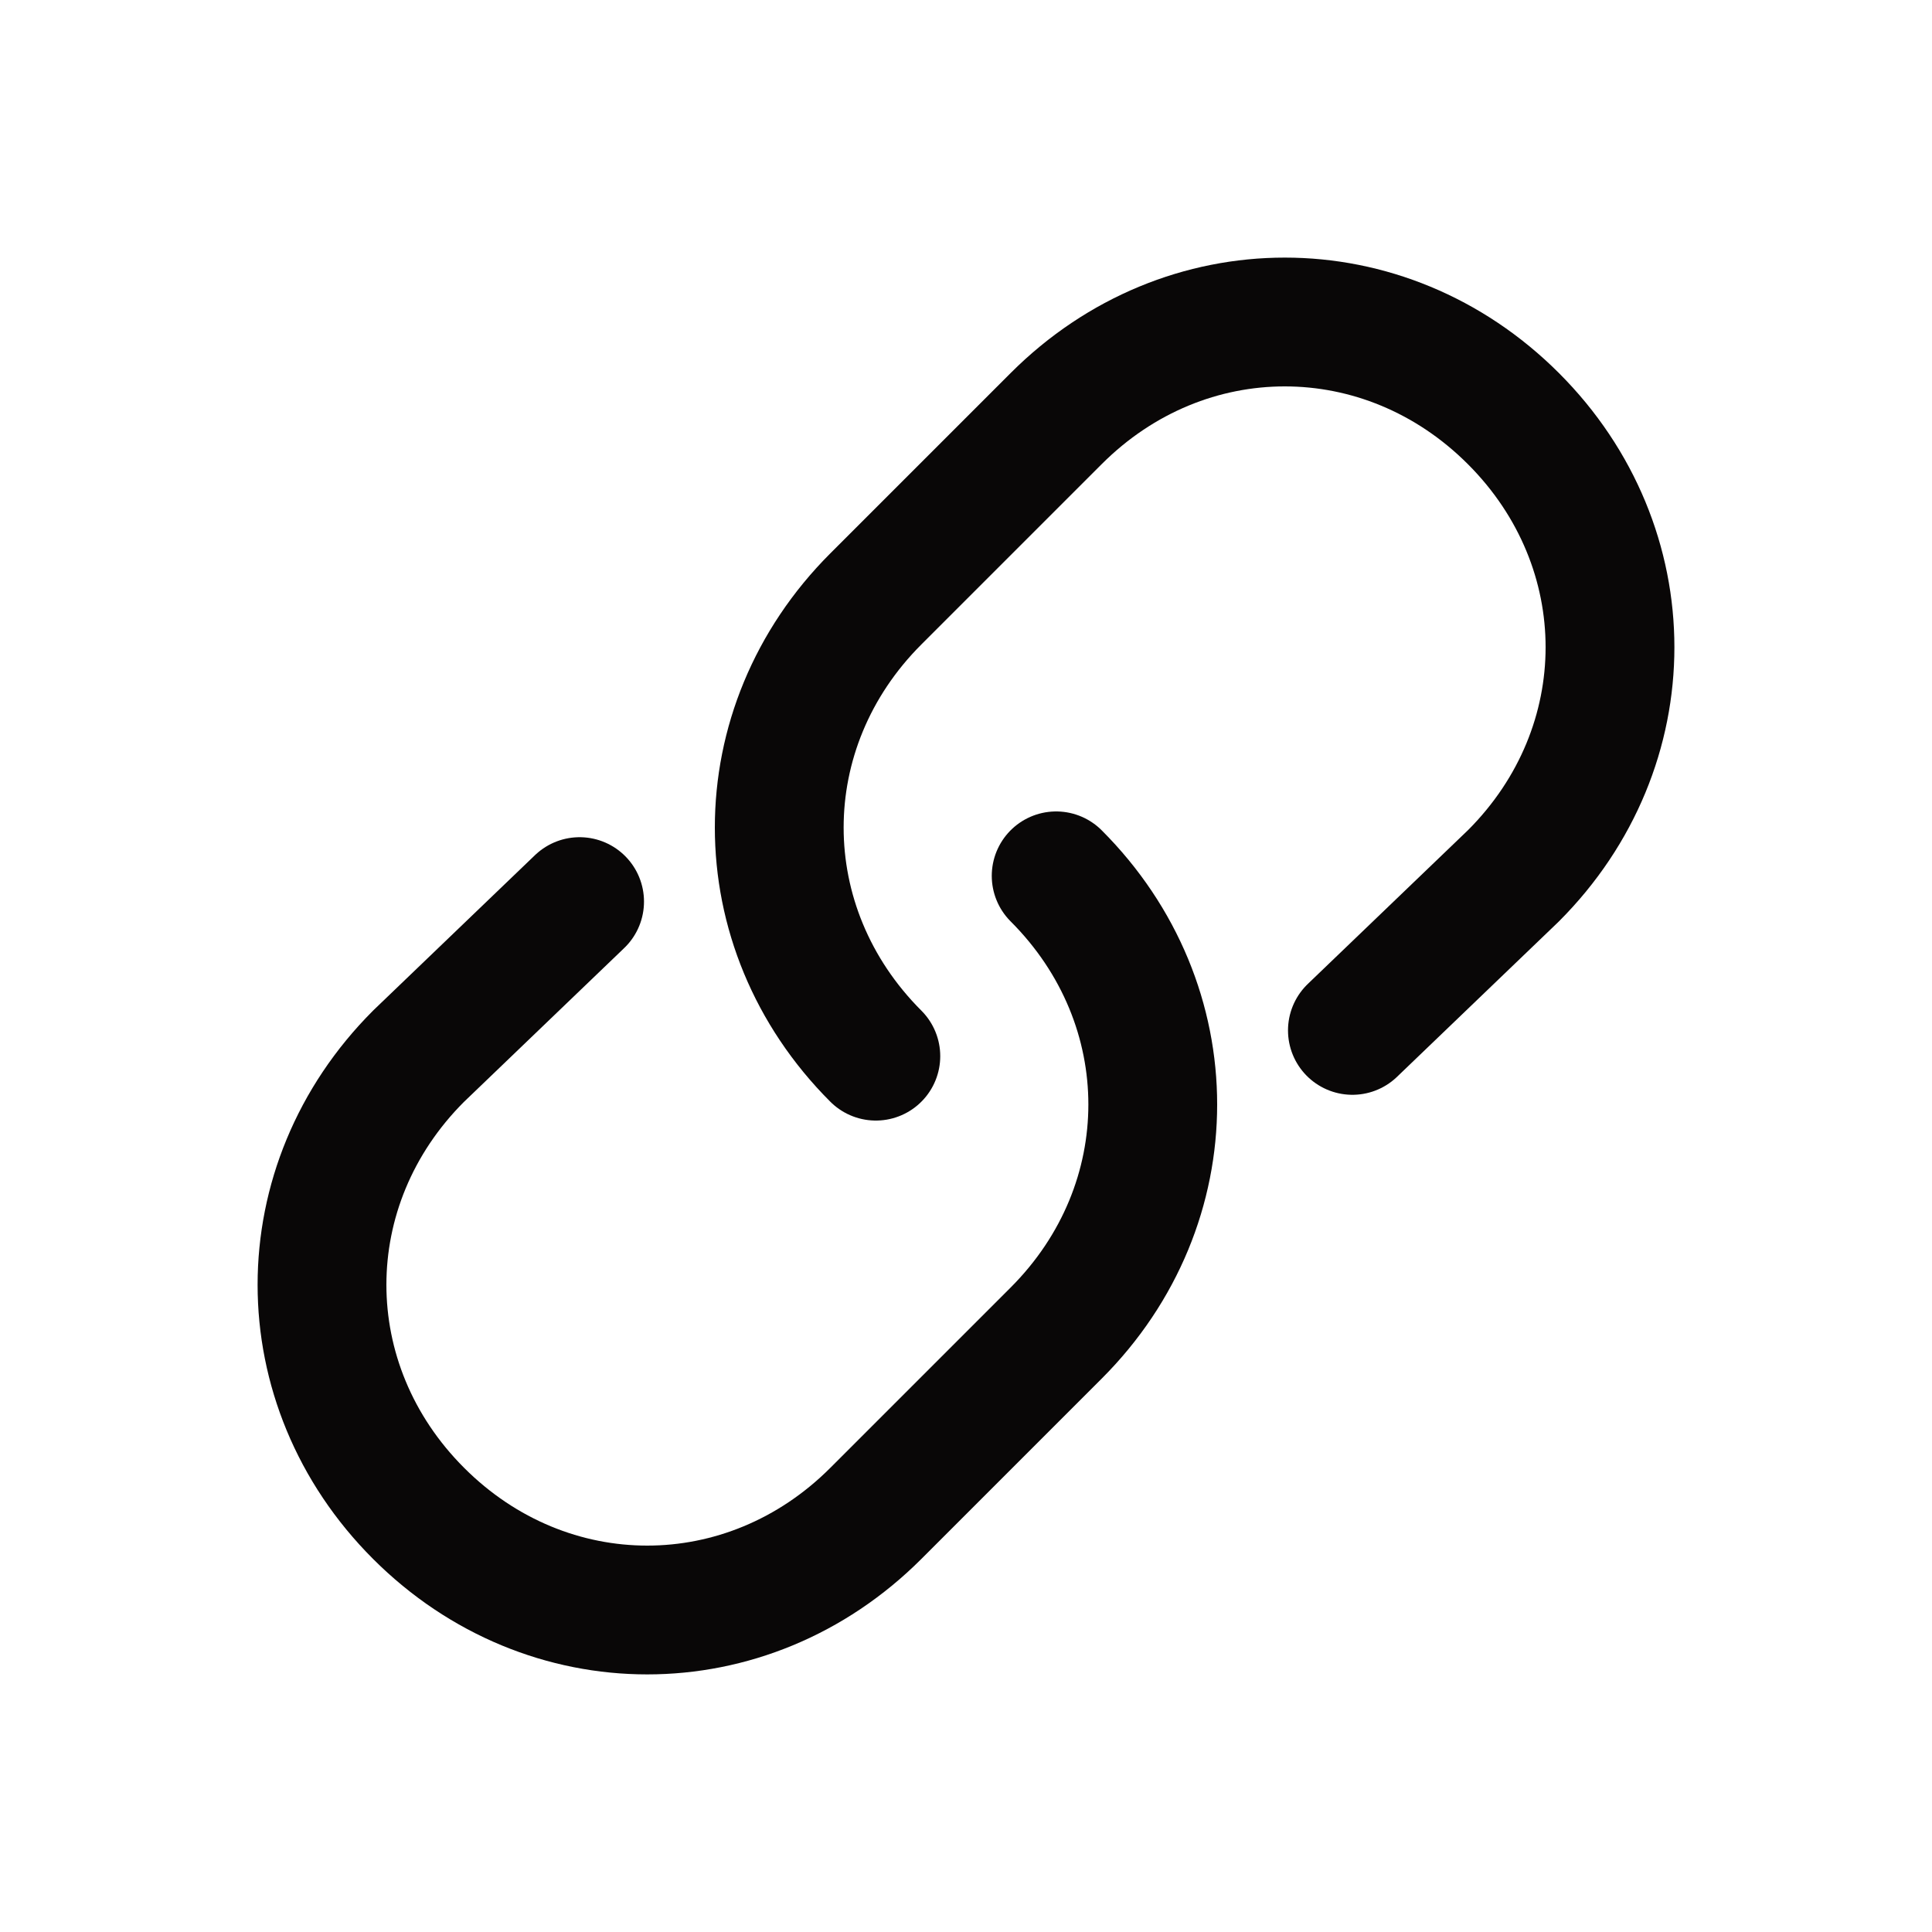
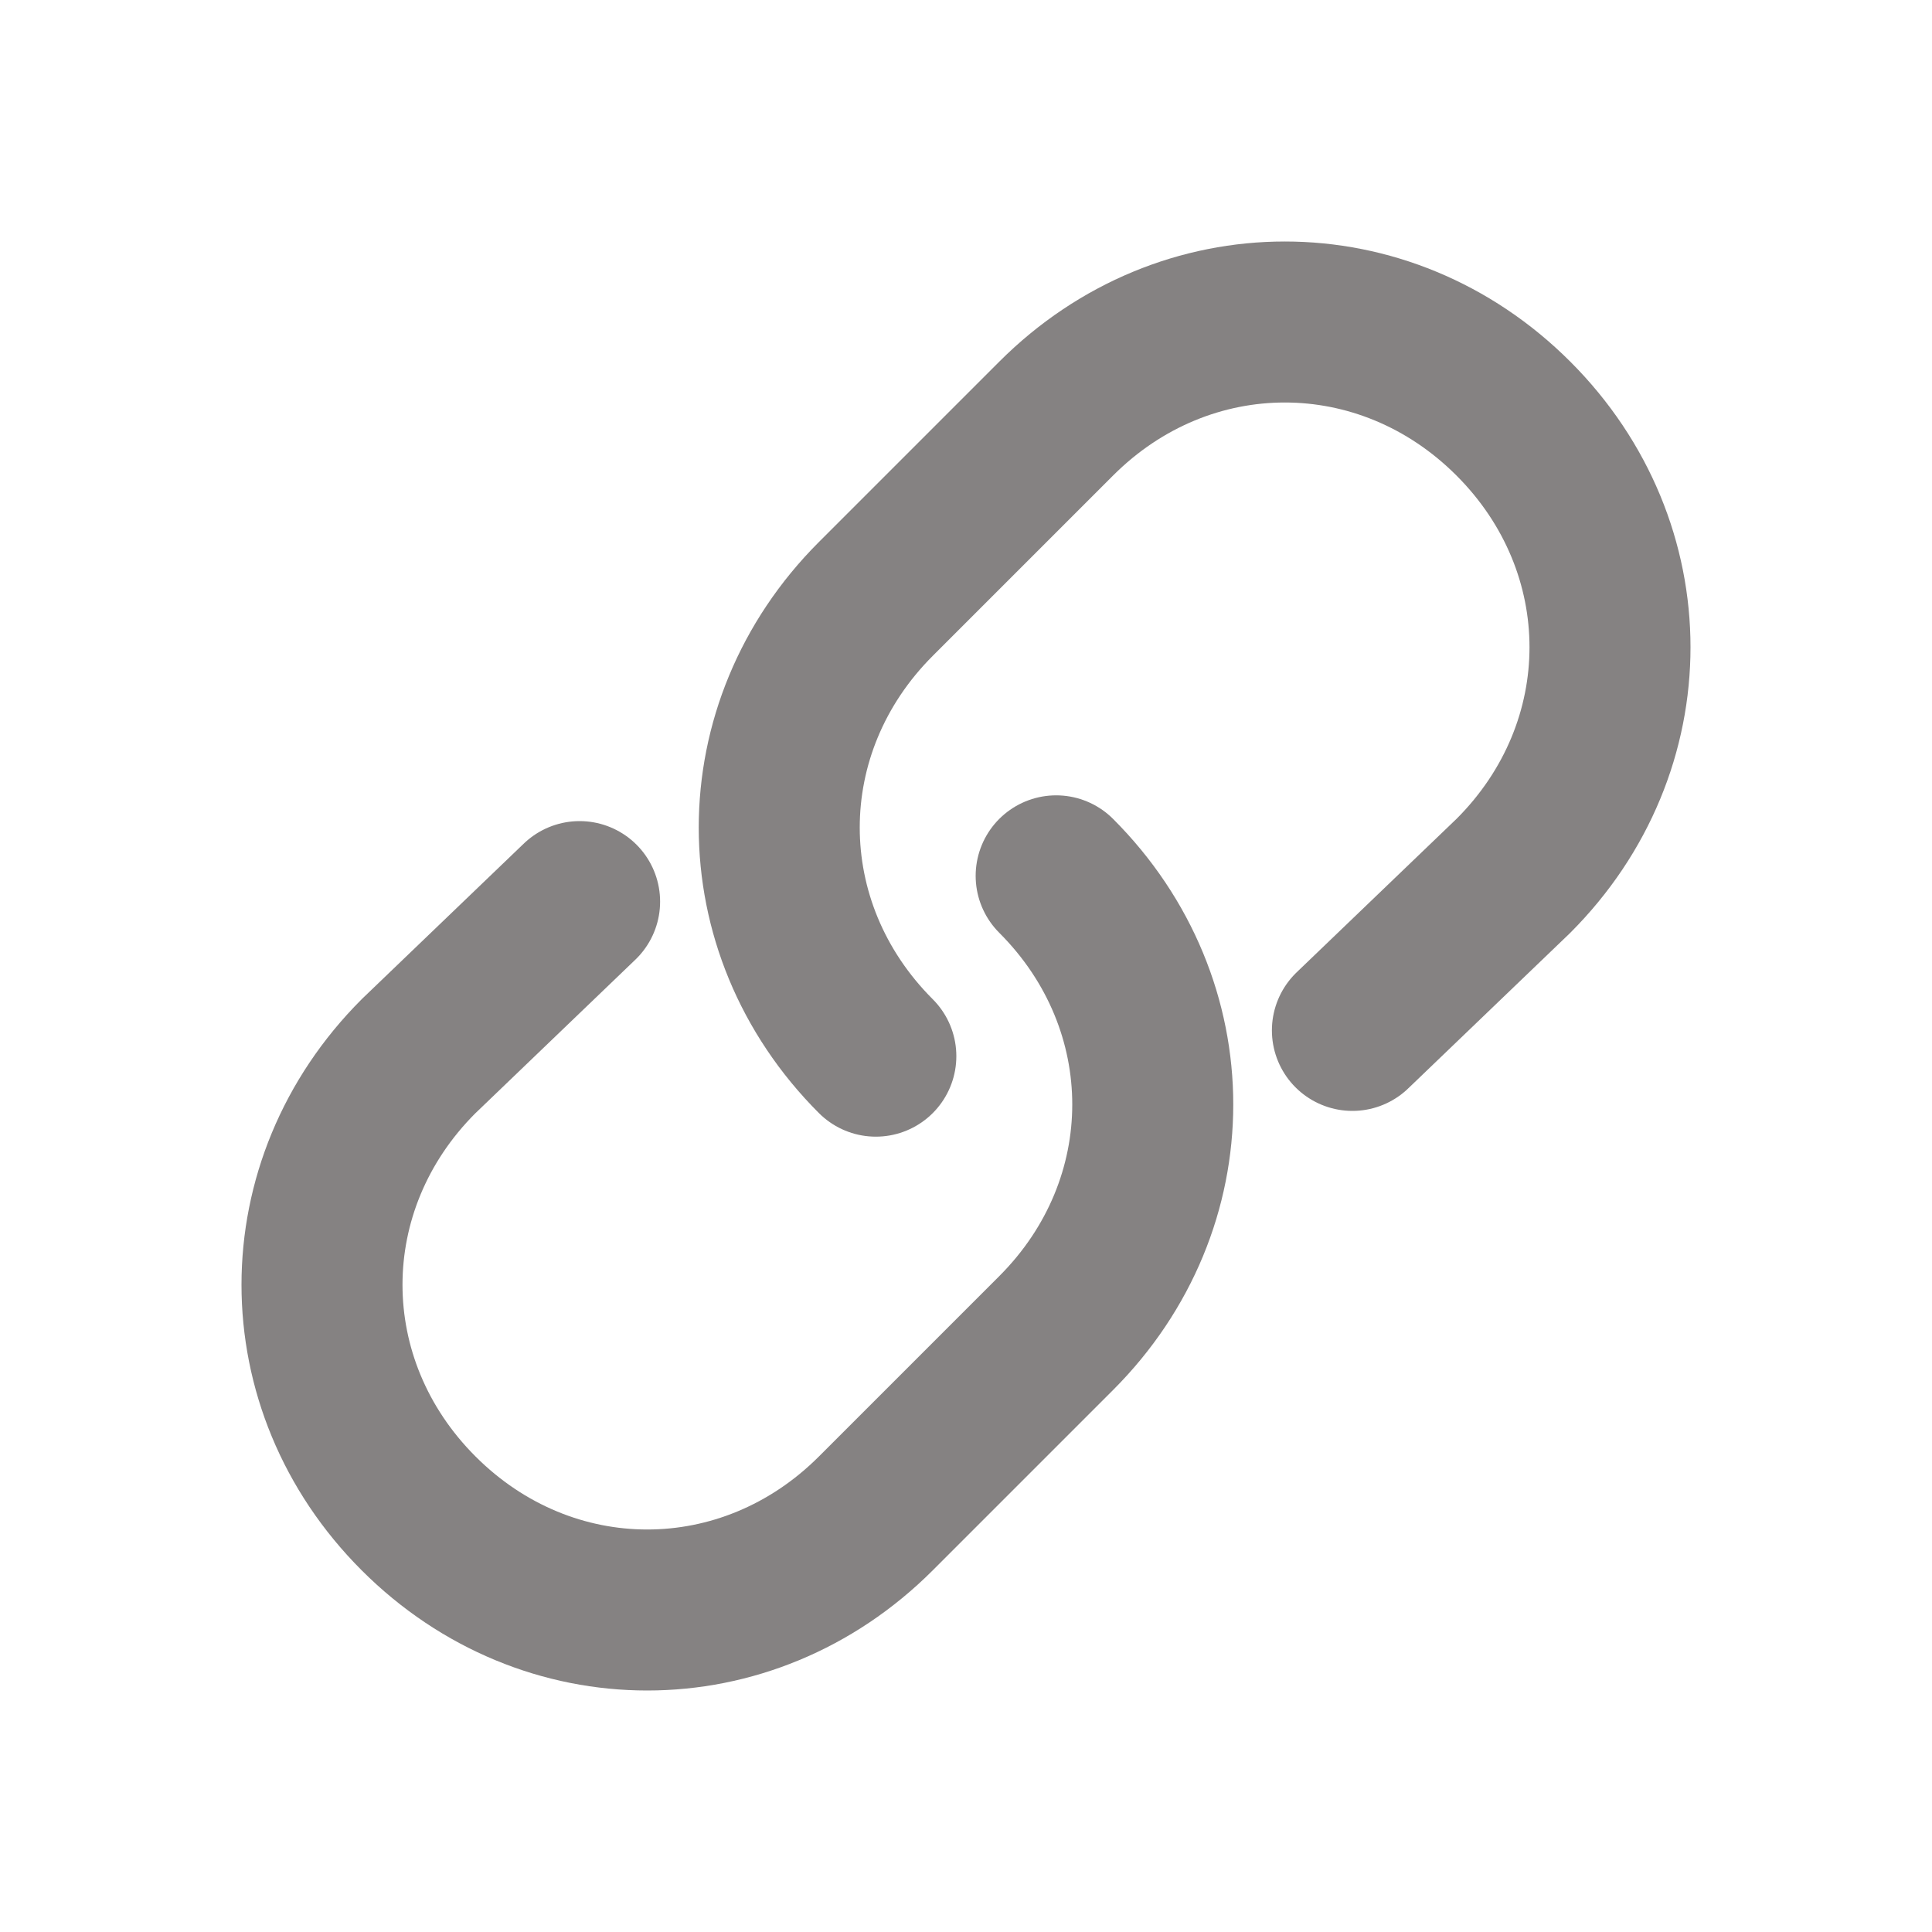
<svg xmlns="http://www.w3.org/2000/svg" width="18" height="18" viewBox="0 0 18 18" fill="none">
-   <path d="M9.84 8.16C11.04 9.36 11.04 11.22 9.84 12.42L8.16 14.1C6.96 15.3 5.1 15.3 3.9 14.1C2.7 12.9 2.7 11.04 3.9 9.84L5.4 8.4" stroke="#090707" stroke-width="1.2" stroke-linecap="round" stroke-linejoin="round" />
-   <path d="M8.16 9.84C6.96 8.64 6.96 6.78 8.16 5.58L9.84 3.9C11.04 2.7 12.9 2.7 14.1 3.9C15.3 5.1 15.3 6.96 14.1 8.16L12.6 9.6" stroke="#090707" stroke-width="1.2" stroke-linecap="round" stroke-linejoin="round" />
+   <path d="M9.84 8.16C11.04 9.36 11.04 11.22 9.84 12.42L8.16 14.1C6.96 15.3 5.1 15.3 3.9 14.1C2.7 12.9 2.7 11.04 3.9 9.84L5.4 8.4" stroke="#858282" stroke-width="1.5" stroke-linecap="round" stroke-linejoin="round" />
+   <path d="M8.16 9.84C6.96 8.64 6.96 6.78 8.16 5.58L9.84 3.9C11.04 2.7 12.9 2.7 14.1 3.9C15.3 5.1 15.3 6.96 14.1 8.16L12.6 9.6" stroke="#858282" stroke-width="1.5" stroke-linecap="round" stroke-linejoin="round" />
</svg>
